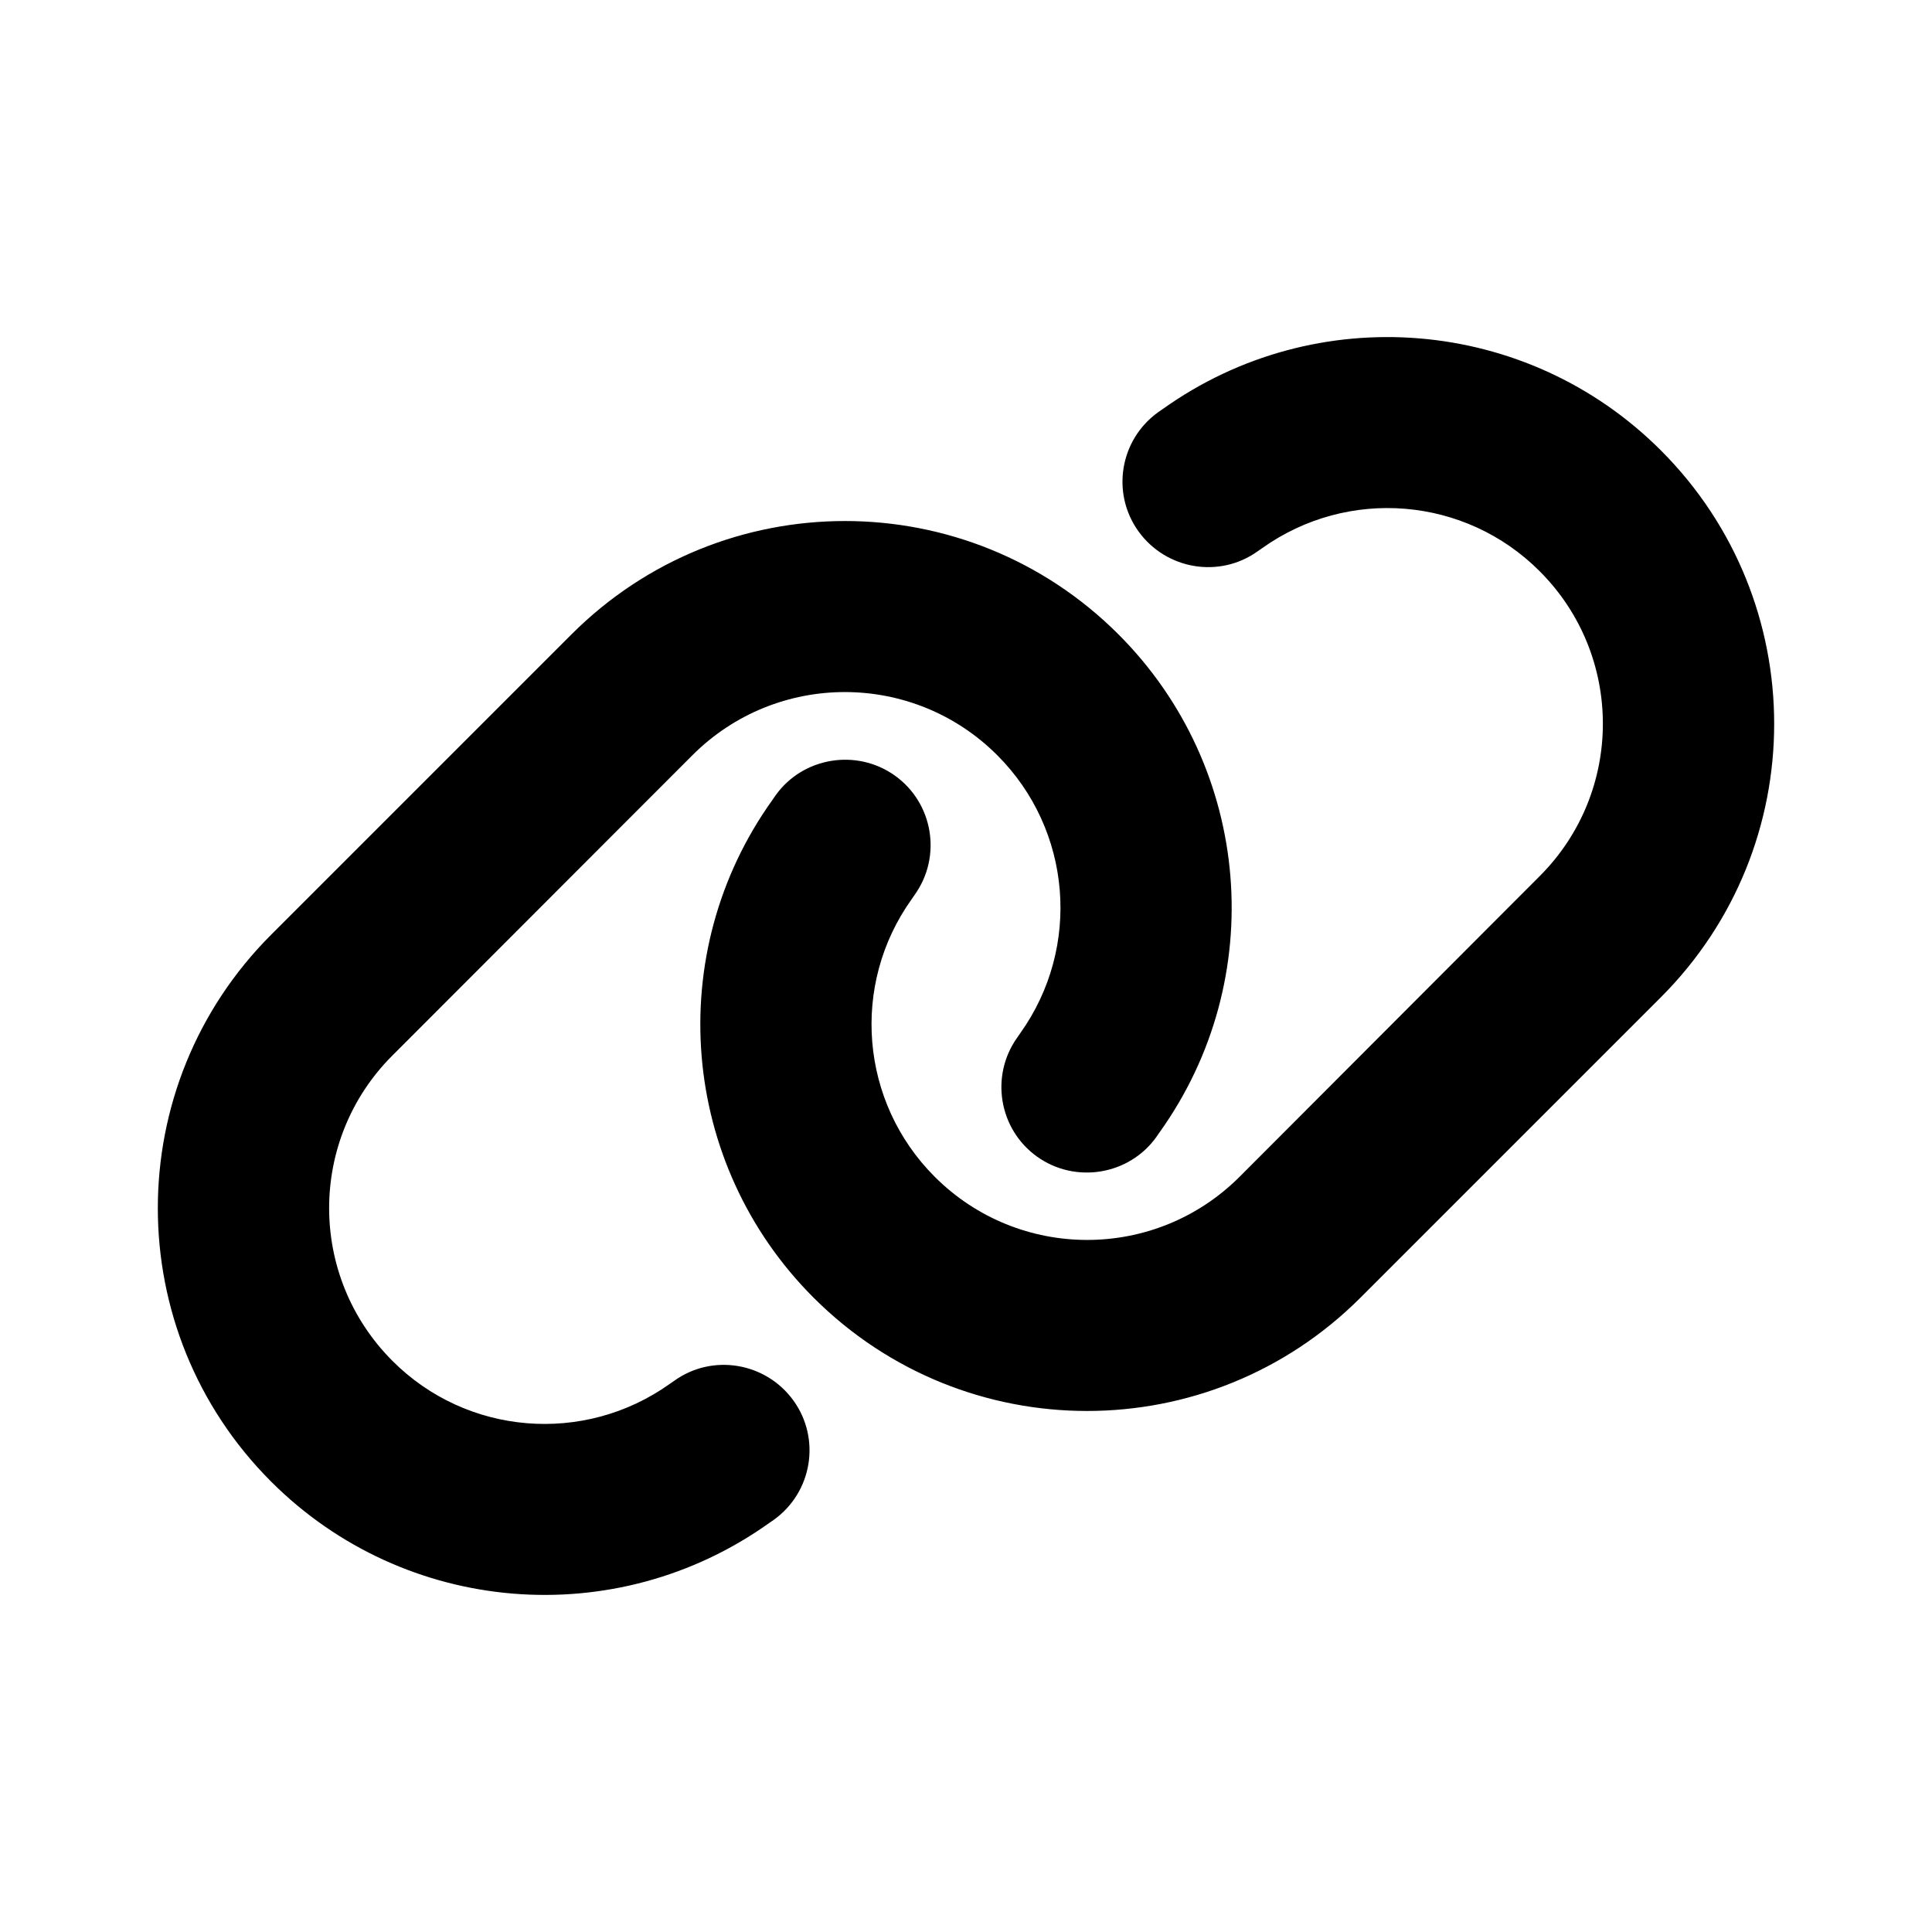
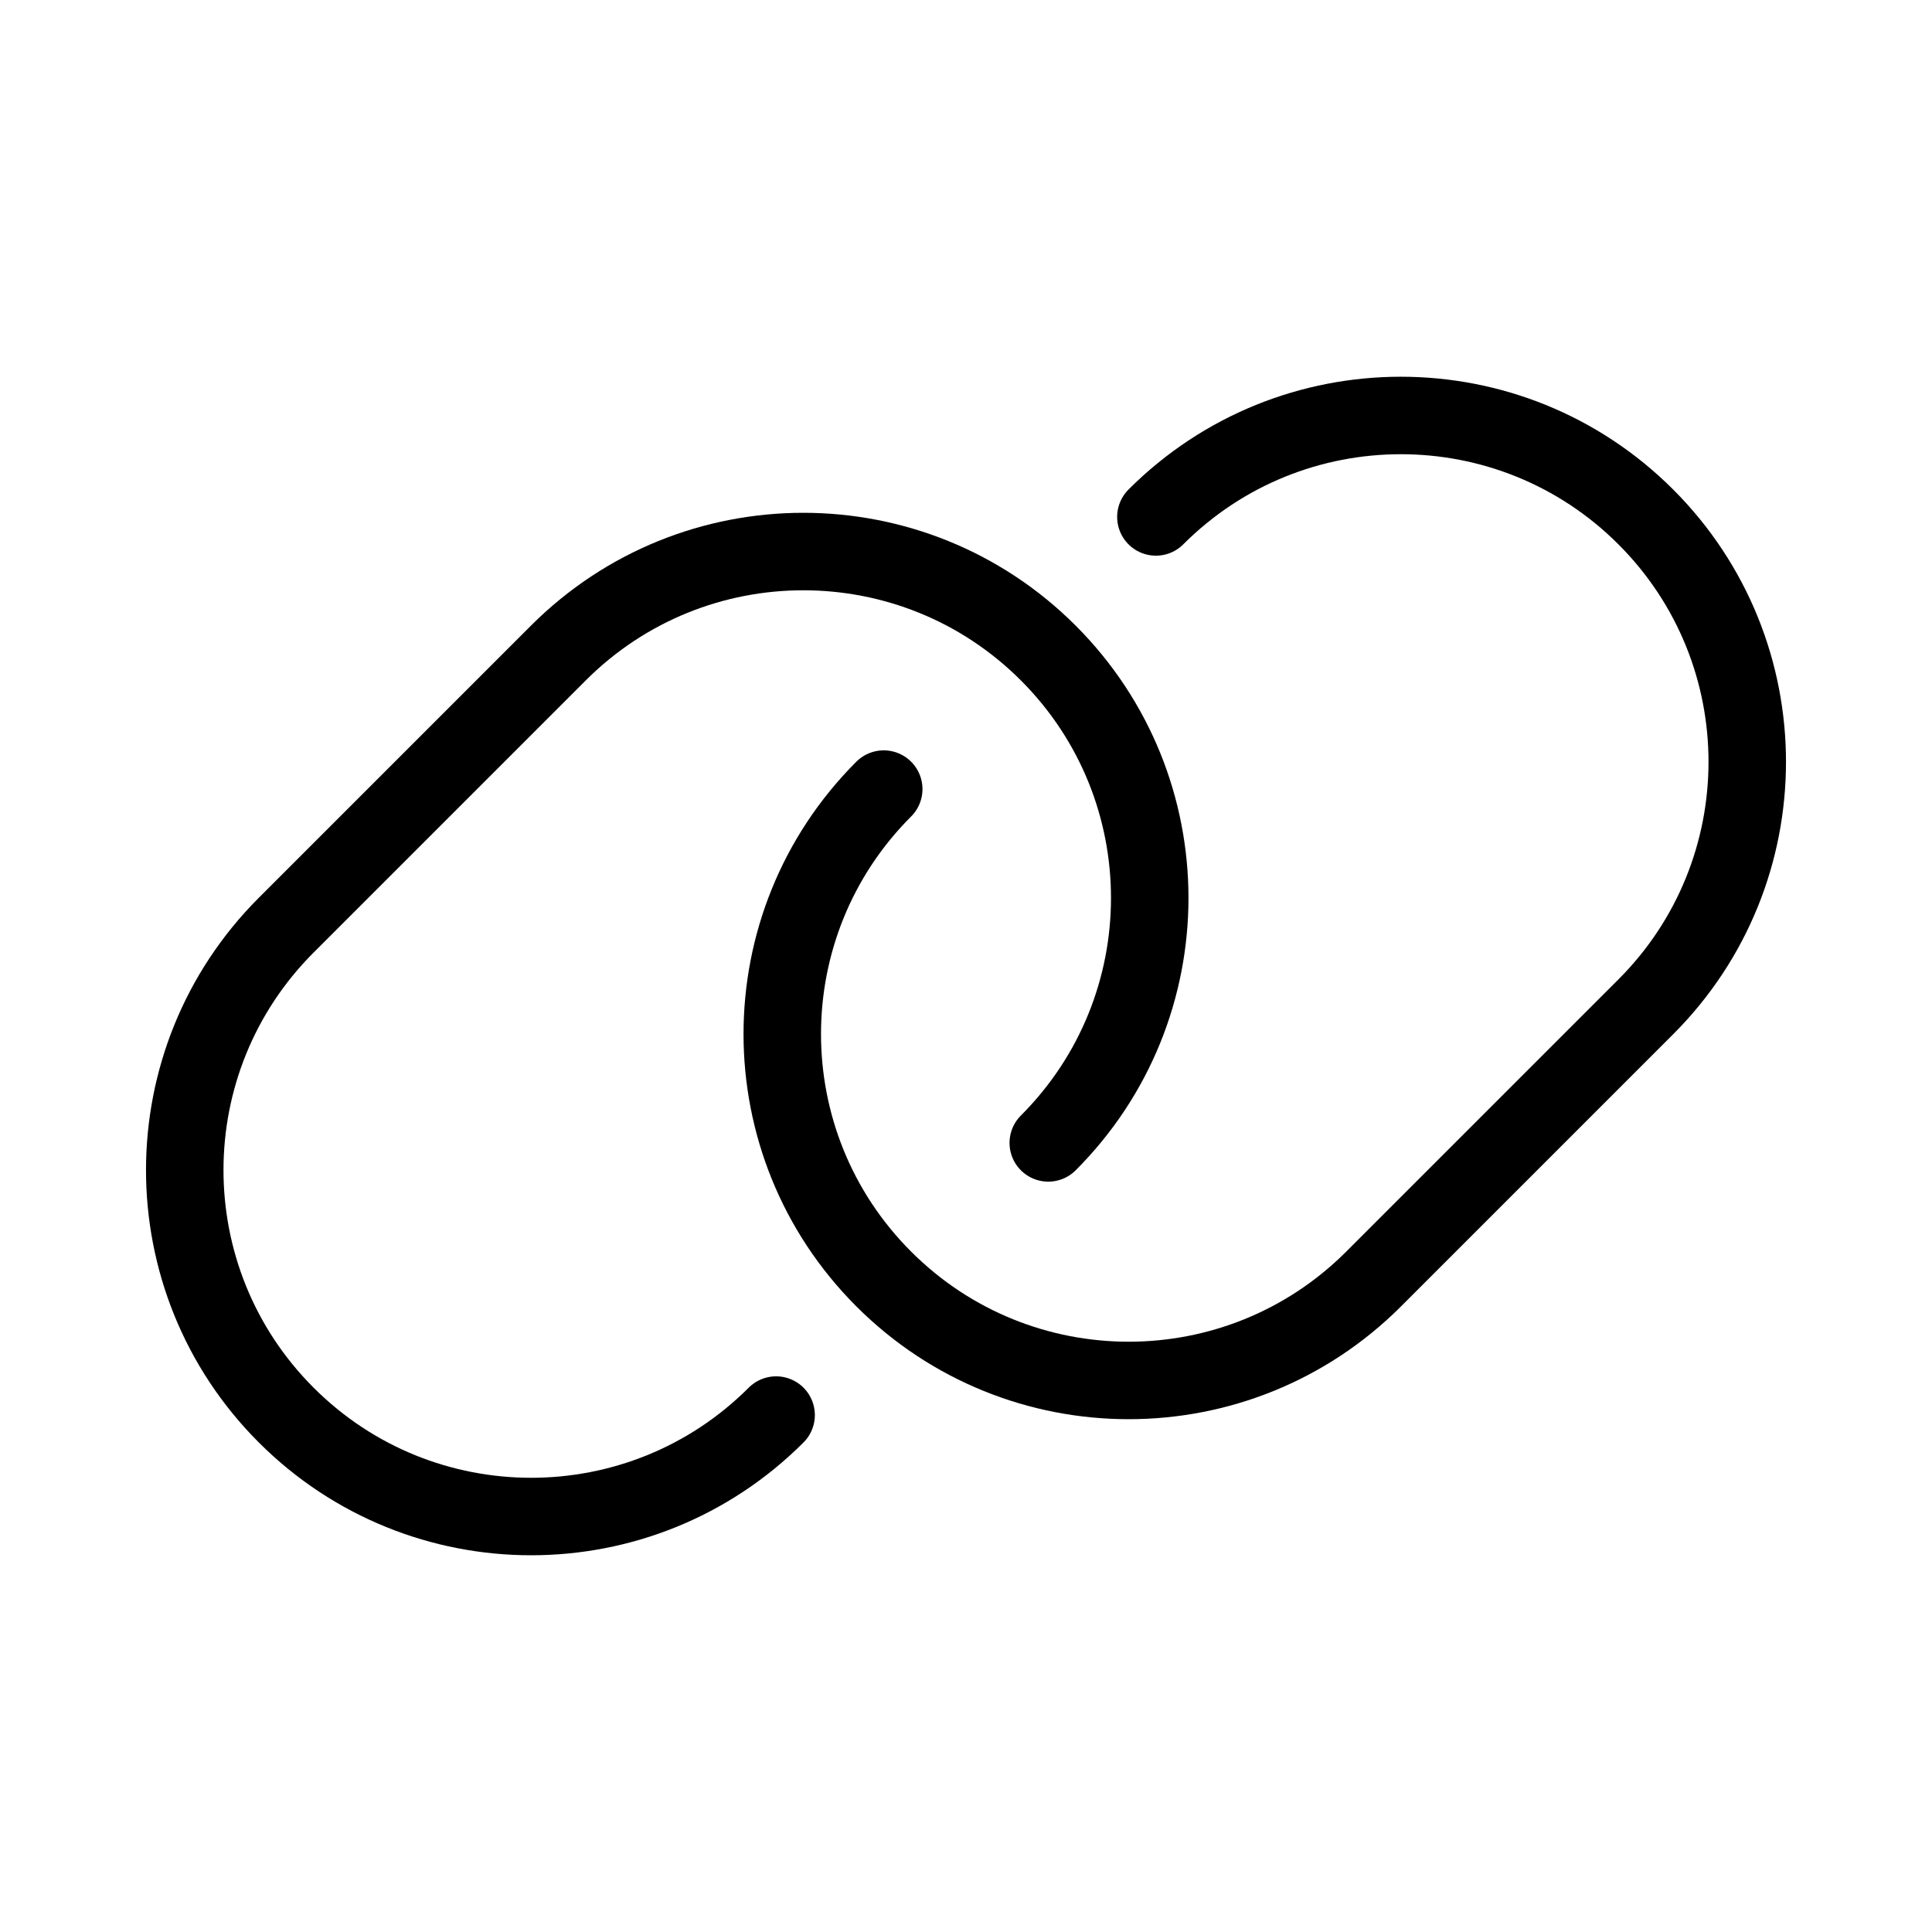
- <svg xmlns="http://www.w3.org/2000/svg" xmlns:ns1="http://vectornator.io" height="100%" stroke-miterlimit="10" style="fill-rule:nonzero;clip-rule:evenodd;stroke-linecap:round;stroke-linejoin:round;" version="1.1" viewBox="0 0 640 640" width="100%" xml:space="preserve">
-   <defs />
-   <g id="Untitled" ns1:layerName="Untitled">
-     <path d="M550.175 330.366C600.233 280.308 600.233 199.242 550.175 149.185C505.877 104.886 436.062 99.127 385.119 135.541L383.701 136.515C370.943 145.641 368.02 163.36 377.145 176.03C386.271 188.699 403.99 191.711 416.66 182.586L418.077 181.611C446.517 161.322 485.411 164.512 510.041 189.231C537.949 217.139 537.949 262.323 510.041 290.231L410.635 389.815C382.727 417.723 337.542 417.723 309.634 389.815C284.916 365.096 281.726 326.202 302.015 297.851L302.989 296.433C312.115 283.675 309.103 265.956 296.433 256.919C283.764 247.882 265.956 250.806 256.919 263.475L255.944 264.893C219.442 315.747 225.201 385.562 269.5 429.86C319.557 479.918 400.623 479.918 450.681 429.86L550.175 330.366ZM89.825 309.634C39.767 359.692 39.767 440.758 89.825 490.815C134.123 535.114 203.938 540.873 254.881 504.459L256.299 503.485C269.057 494.359 271.98 476.64 262.855 463.97C253.729 451.301 236.01 448.289 223.34 457.414L221.923 458.389C193.483 478.678 154.589 475.488 129.959 450.769C102.051 422.773 102.051 377.588 129.959 349.68L229.365 250.185C257.273 222.277 302.458 222.277 330.366 250.185C355.084 274.904 358.274 313.798 337.985 342.238L337.011 343.655C327.885 356.413 330.897 374.133 343.567 383.17C356.236 392.207 374.044 389.283 383.081 376.614L384.056 375.196C420.558 324.253 414.799 254.438 370.5 210.14C320.443 160.082 239.377 160.082 189.319 210.14L89.825 309.634Z" fill="#000000" fill-rule="nonzero" opacity="1" stroke="none" ns1:layerName="path" />
-   </g>
+ <svg xmlns="http://www.w3.org/2000/svg" id="Layer_1" version="1.1" viewBox="0 0 1920 1920">
+   <defs>
+     <style>
+       .st0 {
+         fill: none;
+         stroke: #000;
+         stroke-linecap: round;
+         stroke-miterlimit: 10;
+         stroke-width: 77px;
+       }
+     </style>
+   </defs>
+   <path class="st0" d="M771.29,1406.28c-134.44,134.44-352.42,134.44-486.86,0h0c-134.44-134.44-134.44-352.42,0-486.86l270.47-270.47c134.44-134.44,352.42-134.44,486.86,0h0c134.44,134.44,134.44,352.42,0,486.86" />
+   <path class="st0" d="M878.24,784.19c-134.44,134.44-134.44,352.42,0,486.86h0c134.44,134.44,352.42,134.44,486.86,0l270.47-270.47c134.44-134.44,134.44-352.42,0-486.86h0c-134.44-134.44-352.42-134.44-486.86,0" />
+   <path d="M599.18,1191.35" />
+   <path d="M840.75,949.77" />
</svg>
